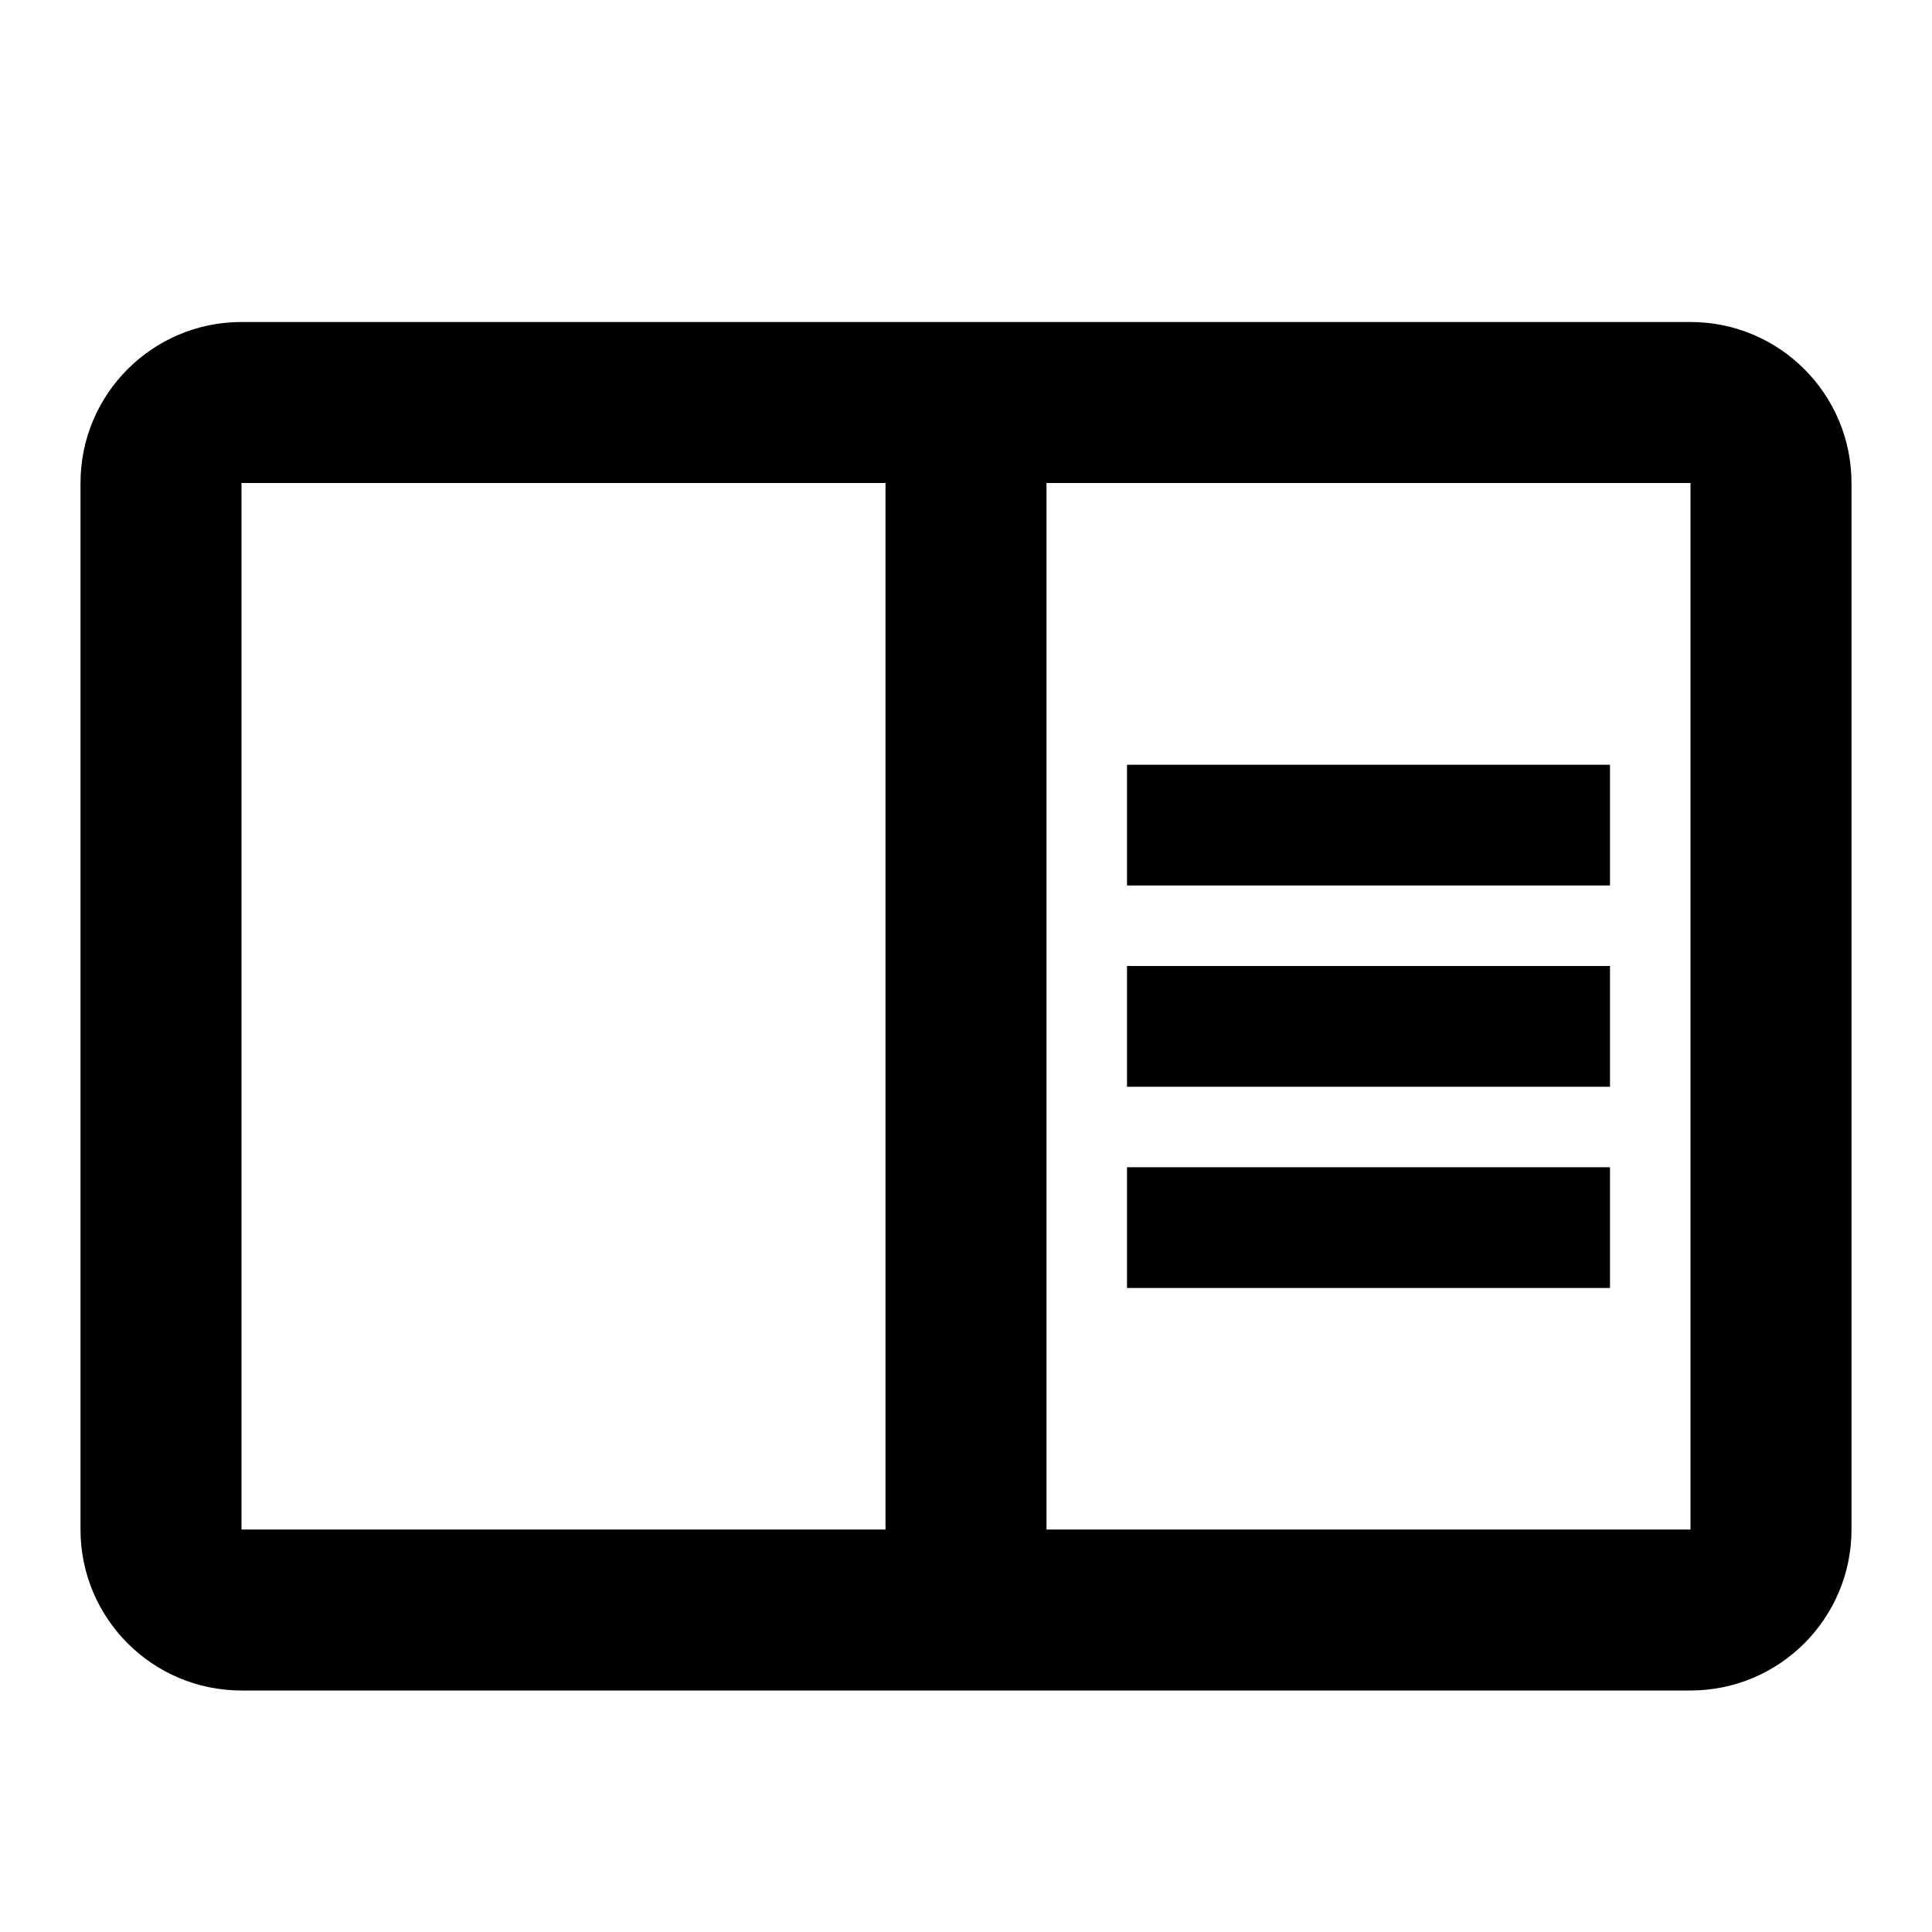
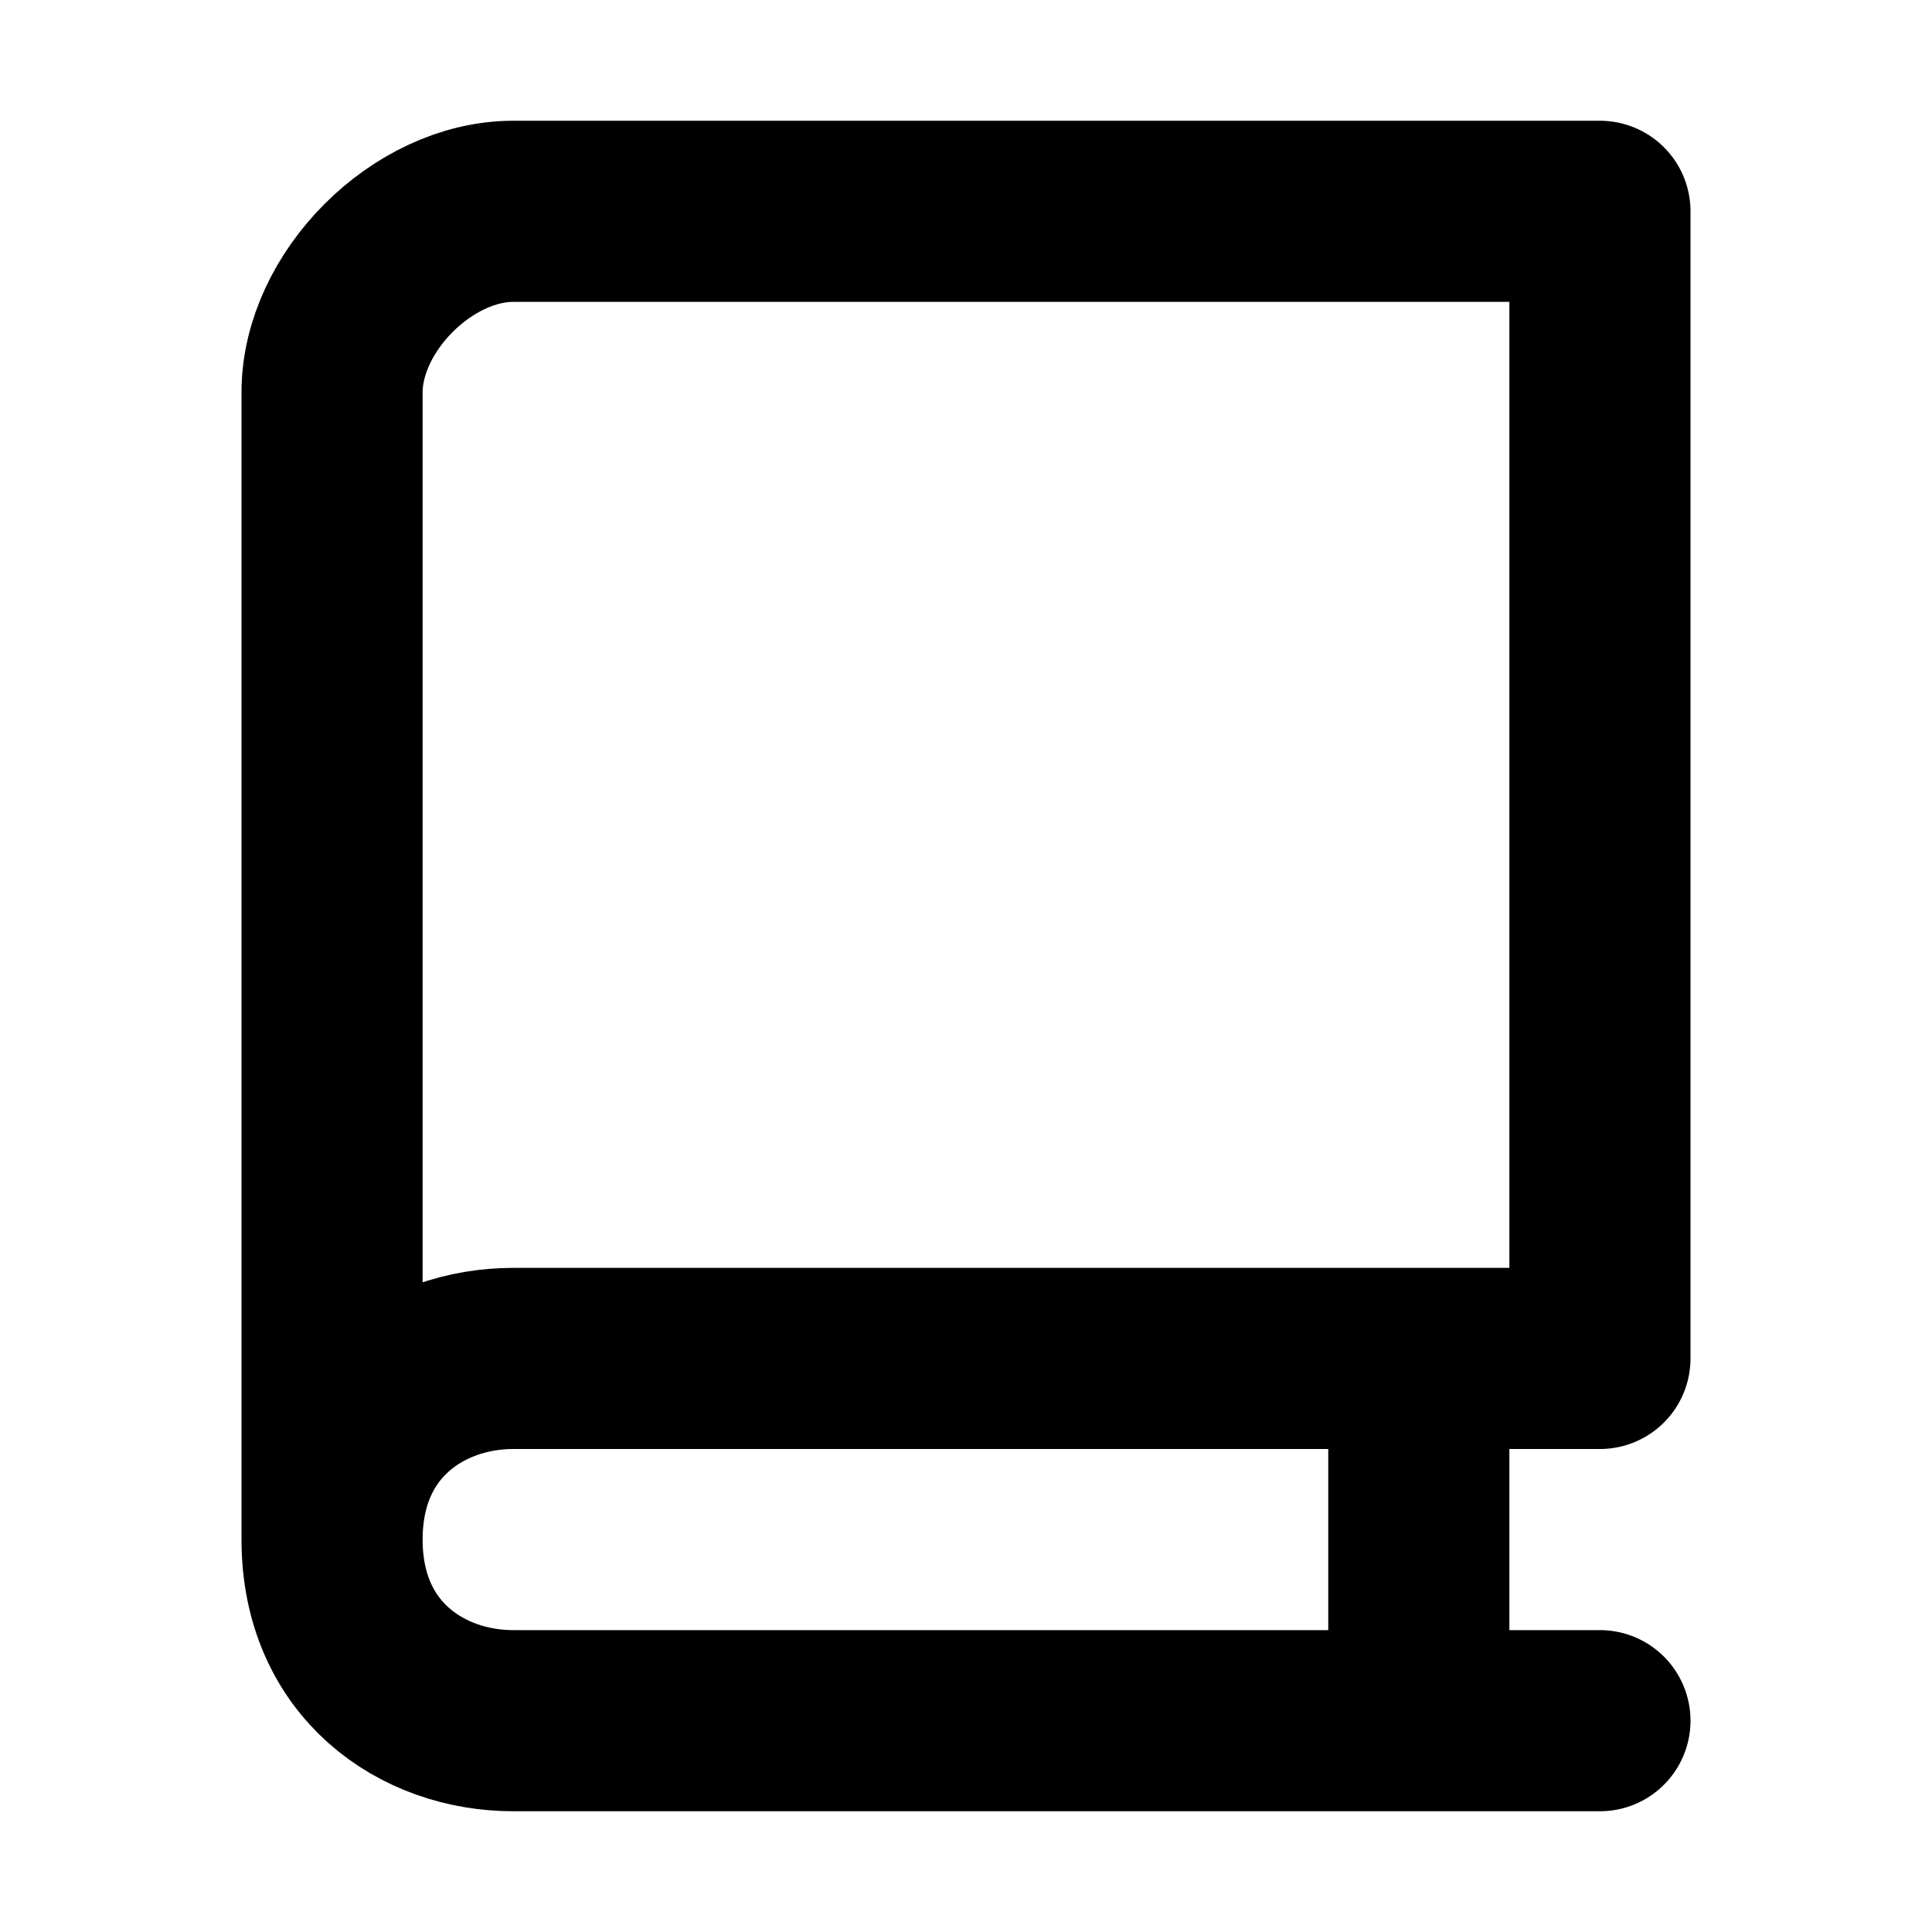
- <svg xmlns="http://www.w3.org/2000/svg" aria-hidden="true" role="img" id="footer-sample-full" width="1em" height="1em" preserveAspectRatio="xMidYMid meet" viewBox="0 0 24 24" class="iconify iconify--mdi">
-   <path fill="currentColor" d="M21 4H3a2 2 0 0 0-2 2v13a2 2 0 0 0 2 2h18a2 2 0 0 0 2-2V6a2 2 0 0 0-2-2M3 19V6h8v13H3m18 0h-8V6h8v13m-7-9.5h6V11h-6V9.5m0 2.5h6v1.5h-6V12m0 2.5h6V16h-6v-1.5Z" />
+ <svg xmlns="http://www.w3.org/2000/svg" aria-hidden="true" role="img" width="1em" height="1em" preserveAspectRatio="xMidYMid meet" viewBox="0 0 16 16">
+   <path fill="none" stroke="currentColor" stroke-linecap="round" stroke-linejoin="round" stroke-width="1.5" d="M11.75 11.75v2m1.5.5h-9c-.75 0-1.5-.5-1.5-1.5s.75-1.5 1.5-1.5h9v-9.5h-9c-.75 0-1.5.75-1.5 1.5v9.5" />
</svg>
